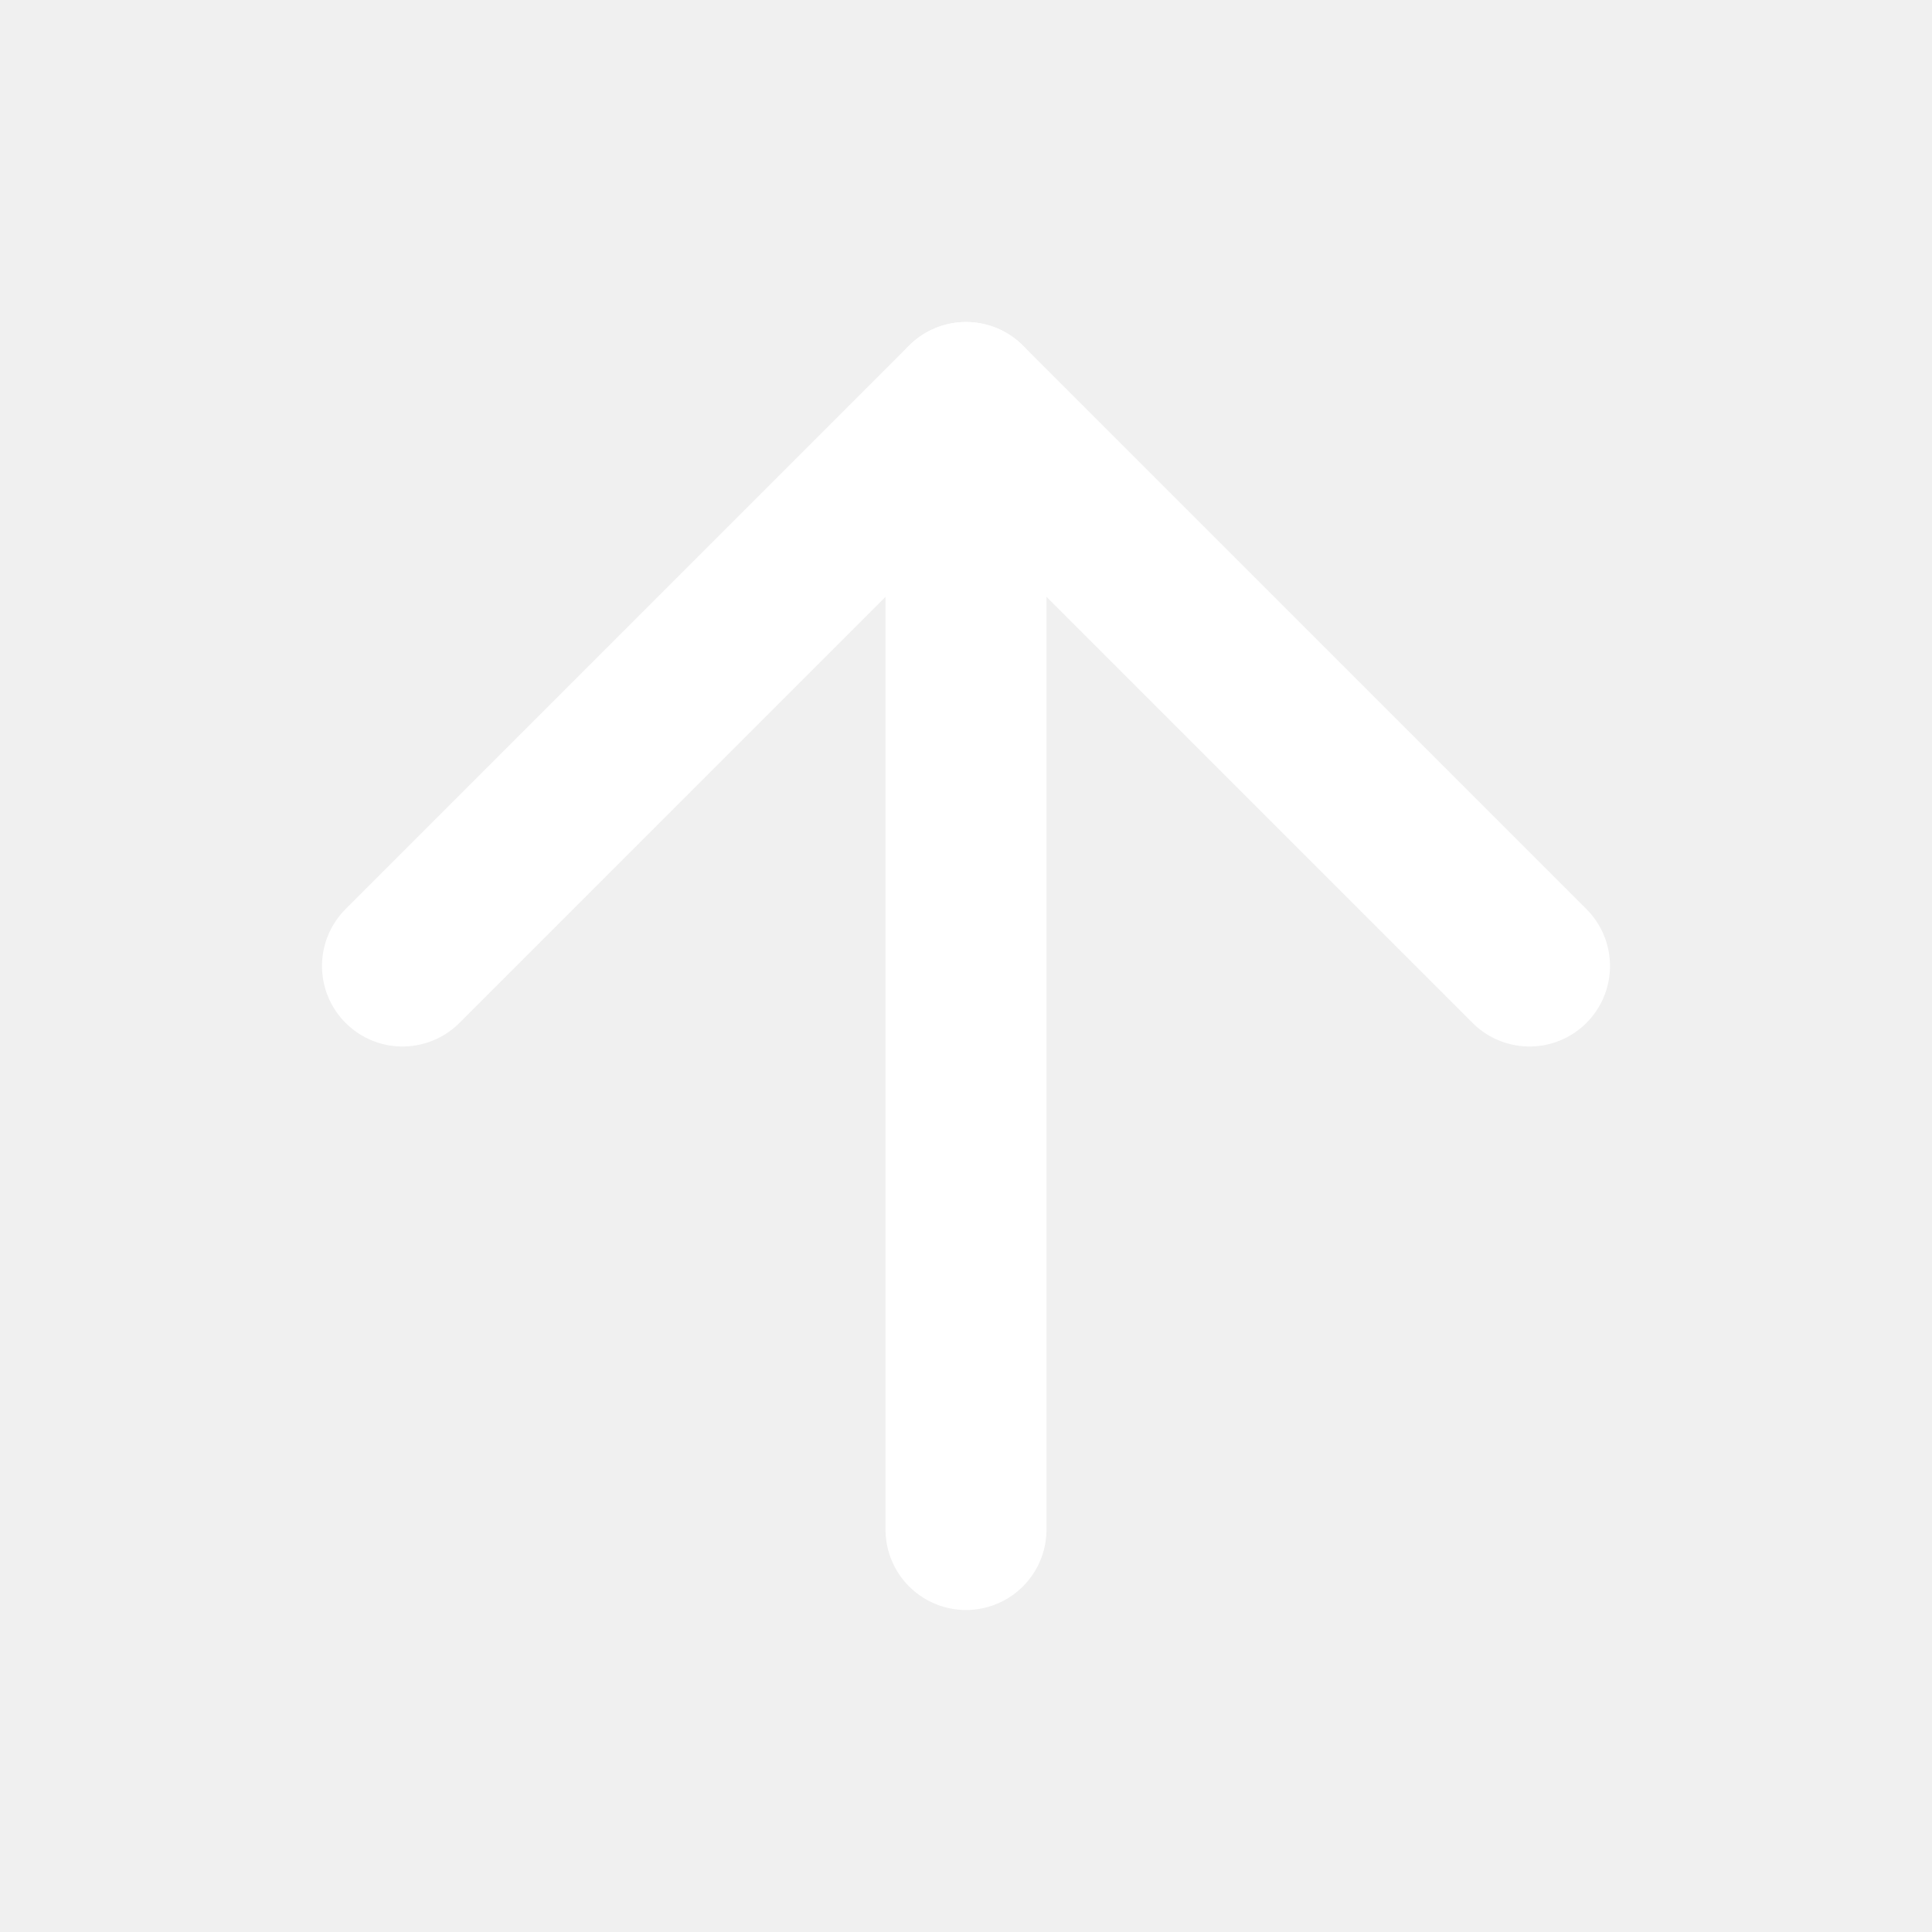
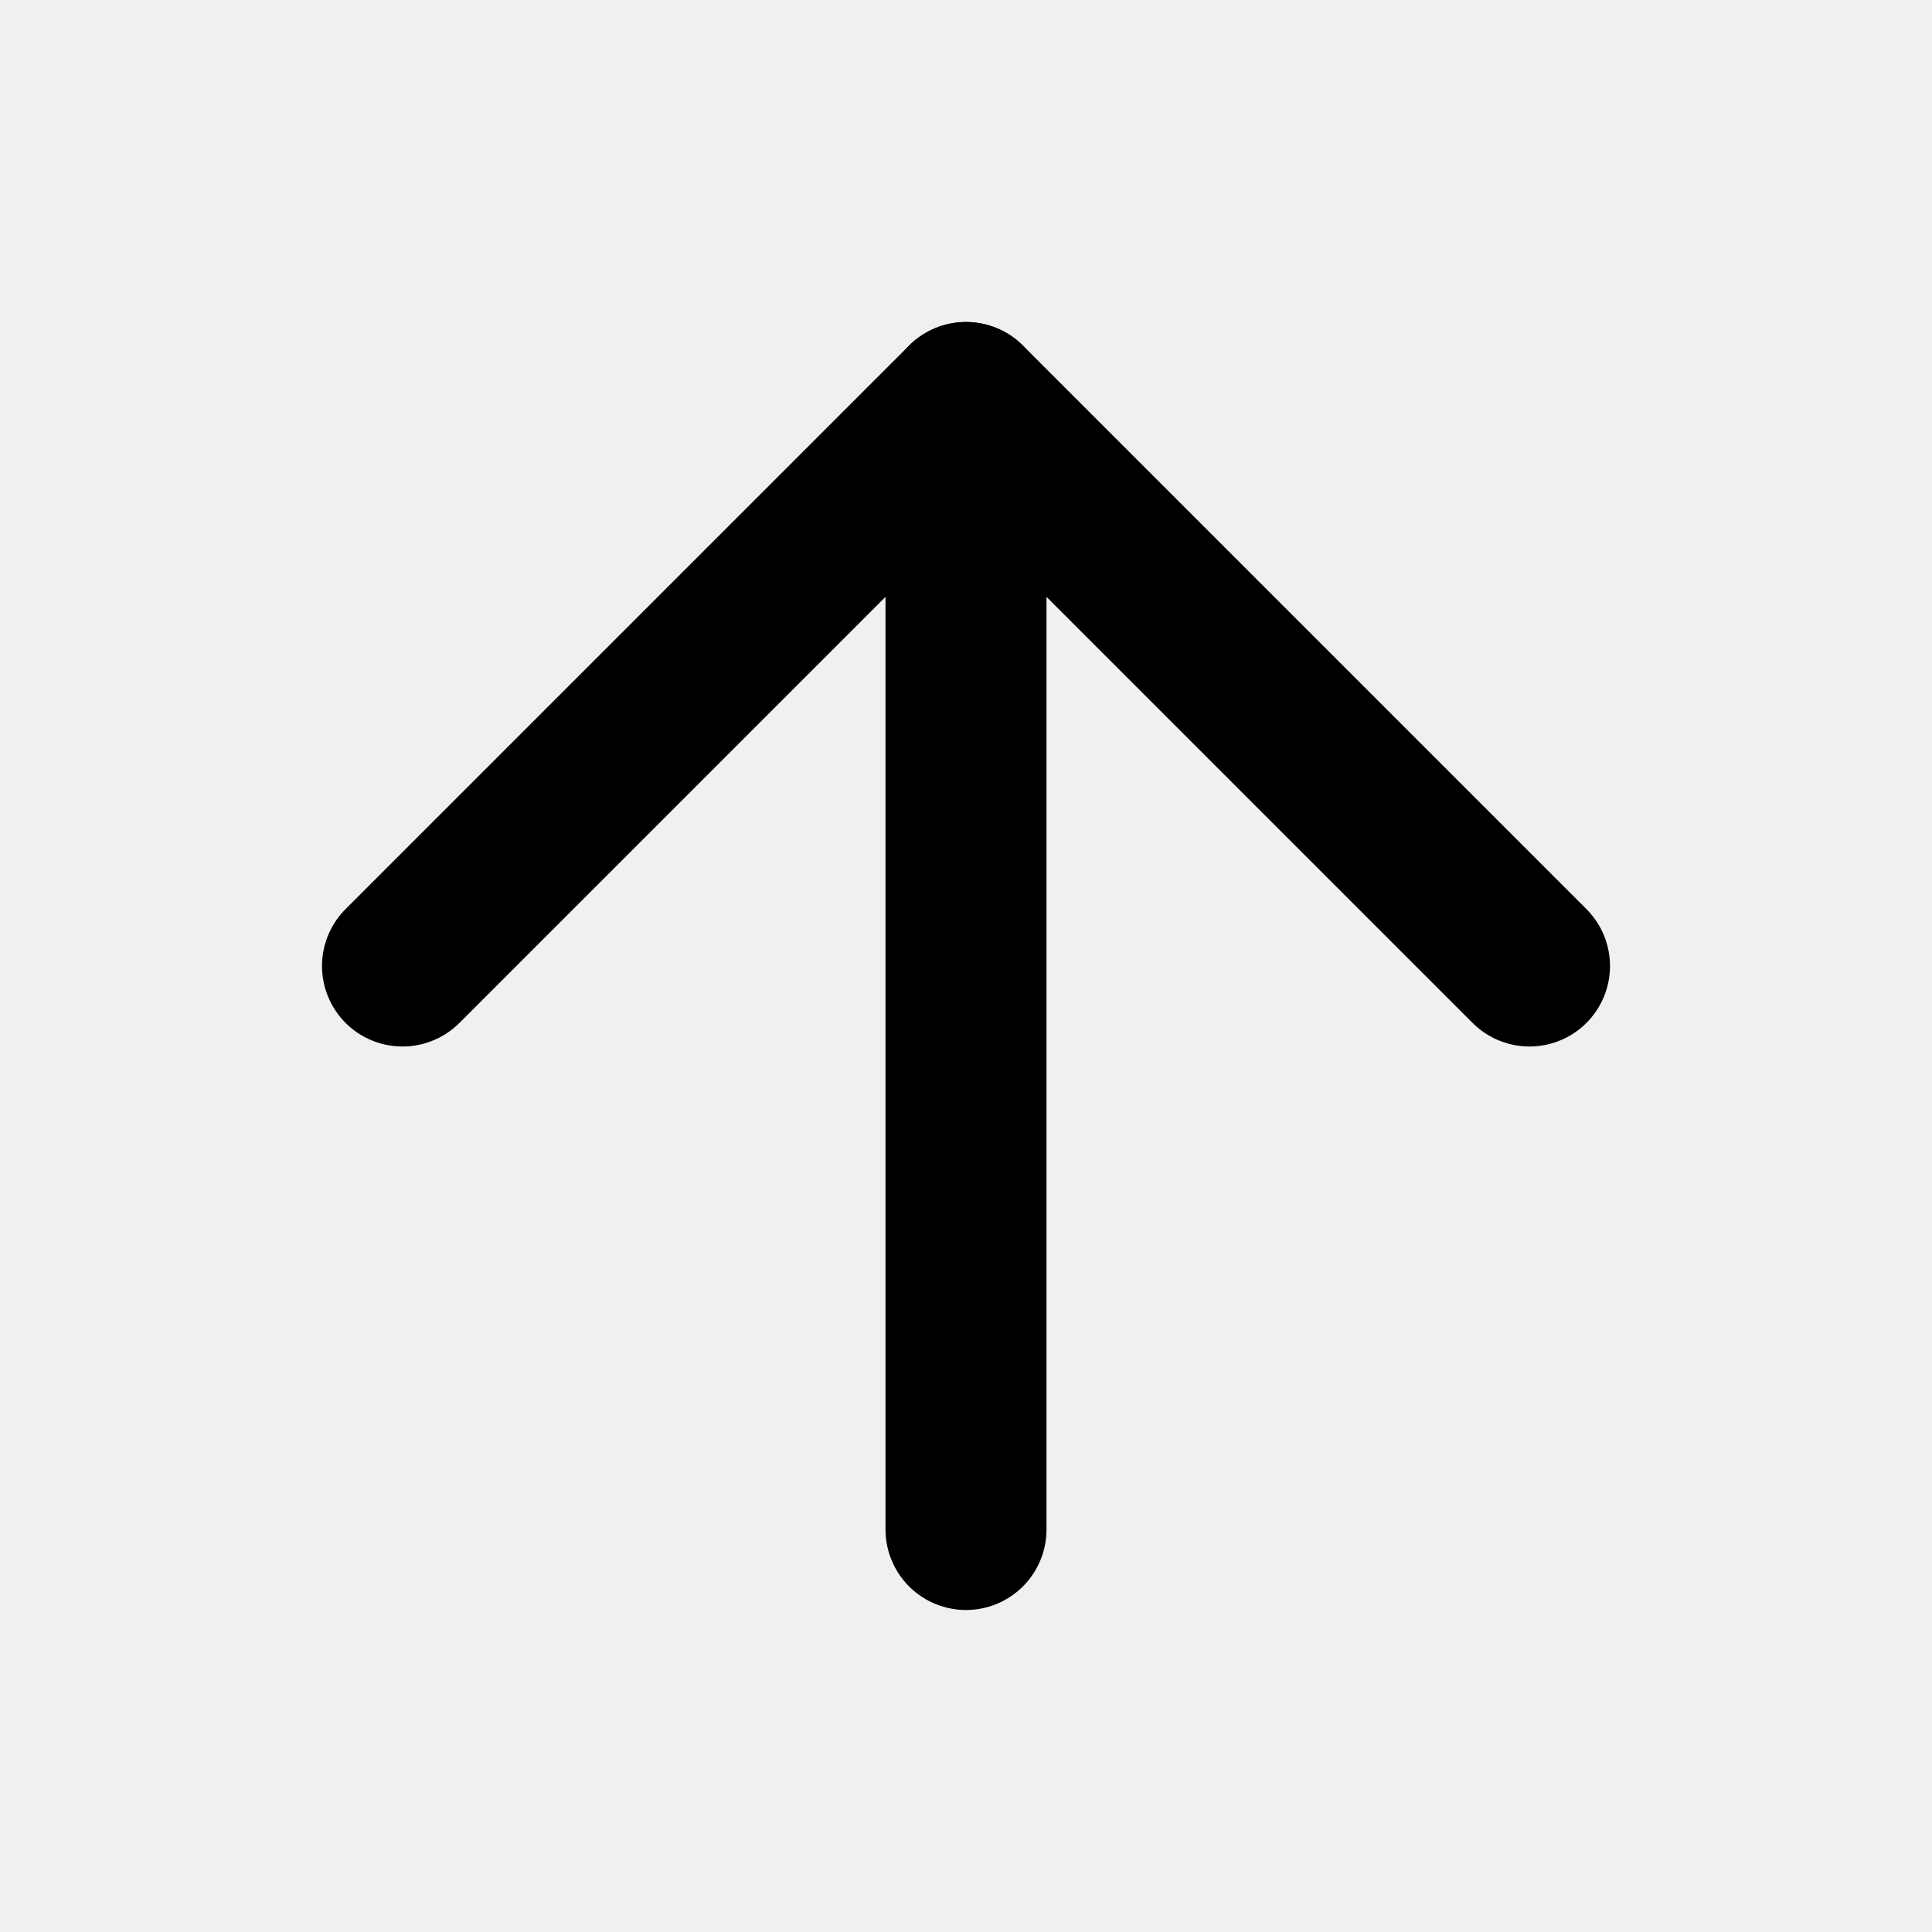
- <svg xmlns="http://www.w3.org/2000/svg" width="24" height="24" viewBox="0 0 24 24" fill="none" stroke="white" stroke-width="2" stroke-linecap="round" stroke-linejoin="round" class="lucide lucide-arrow-up-icon lucide-arrow-up">
+ <svg xmlns="http://www.w3.org/2000/svg" viewBox="0 0 24 24" fill="none" stroke="currentColor" stroke-width="2" stroke-linecap="round" stroke-linejoin="round">
  <path d="m5 12 7-7 7 7" />
  <path d="M12 19V5" />
</svg>
